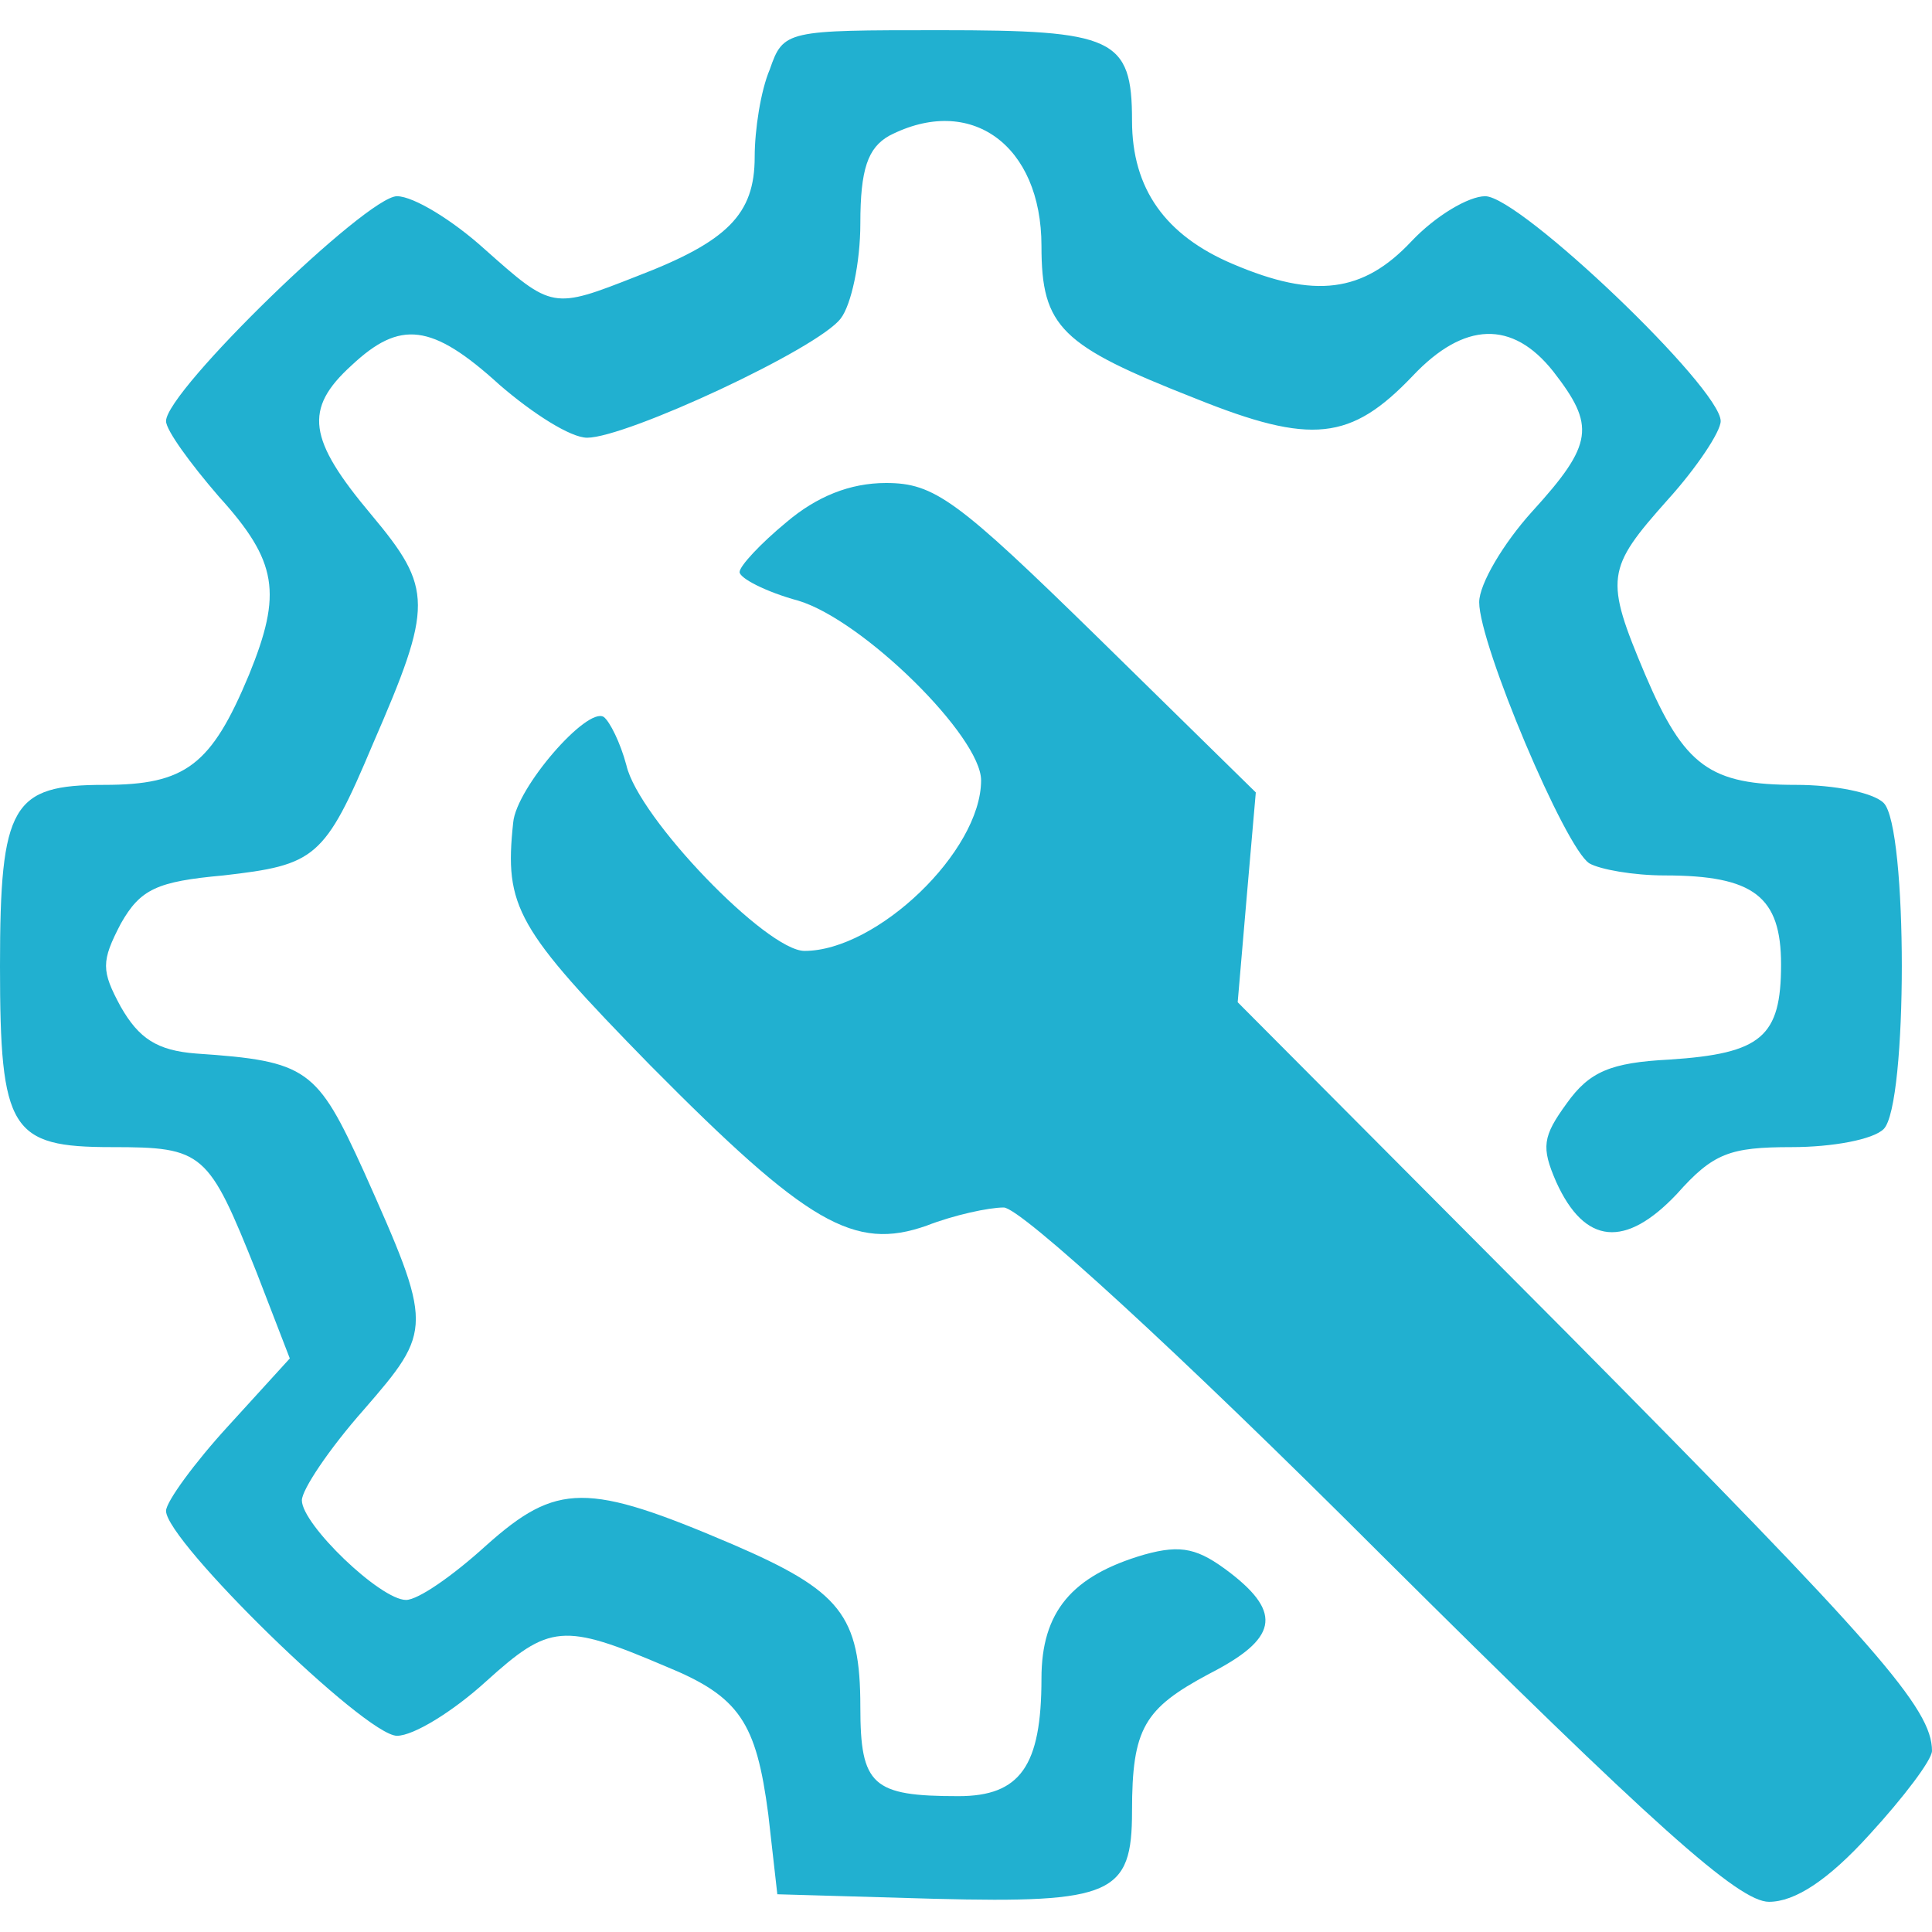
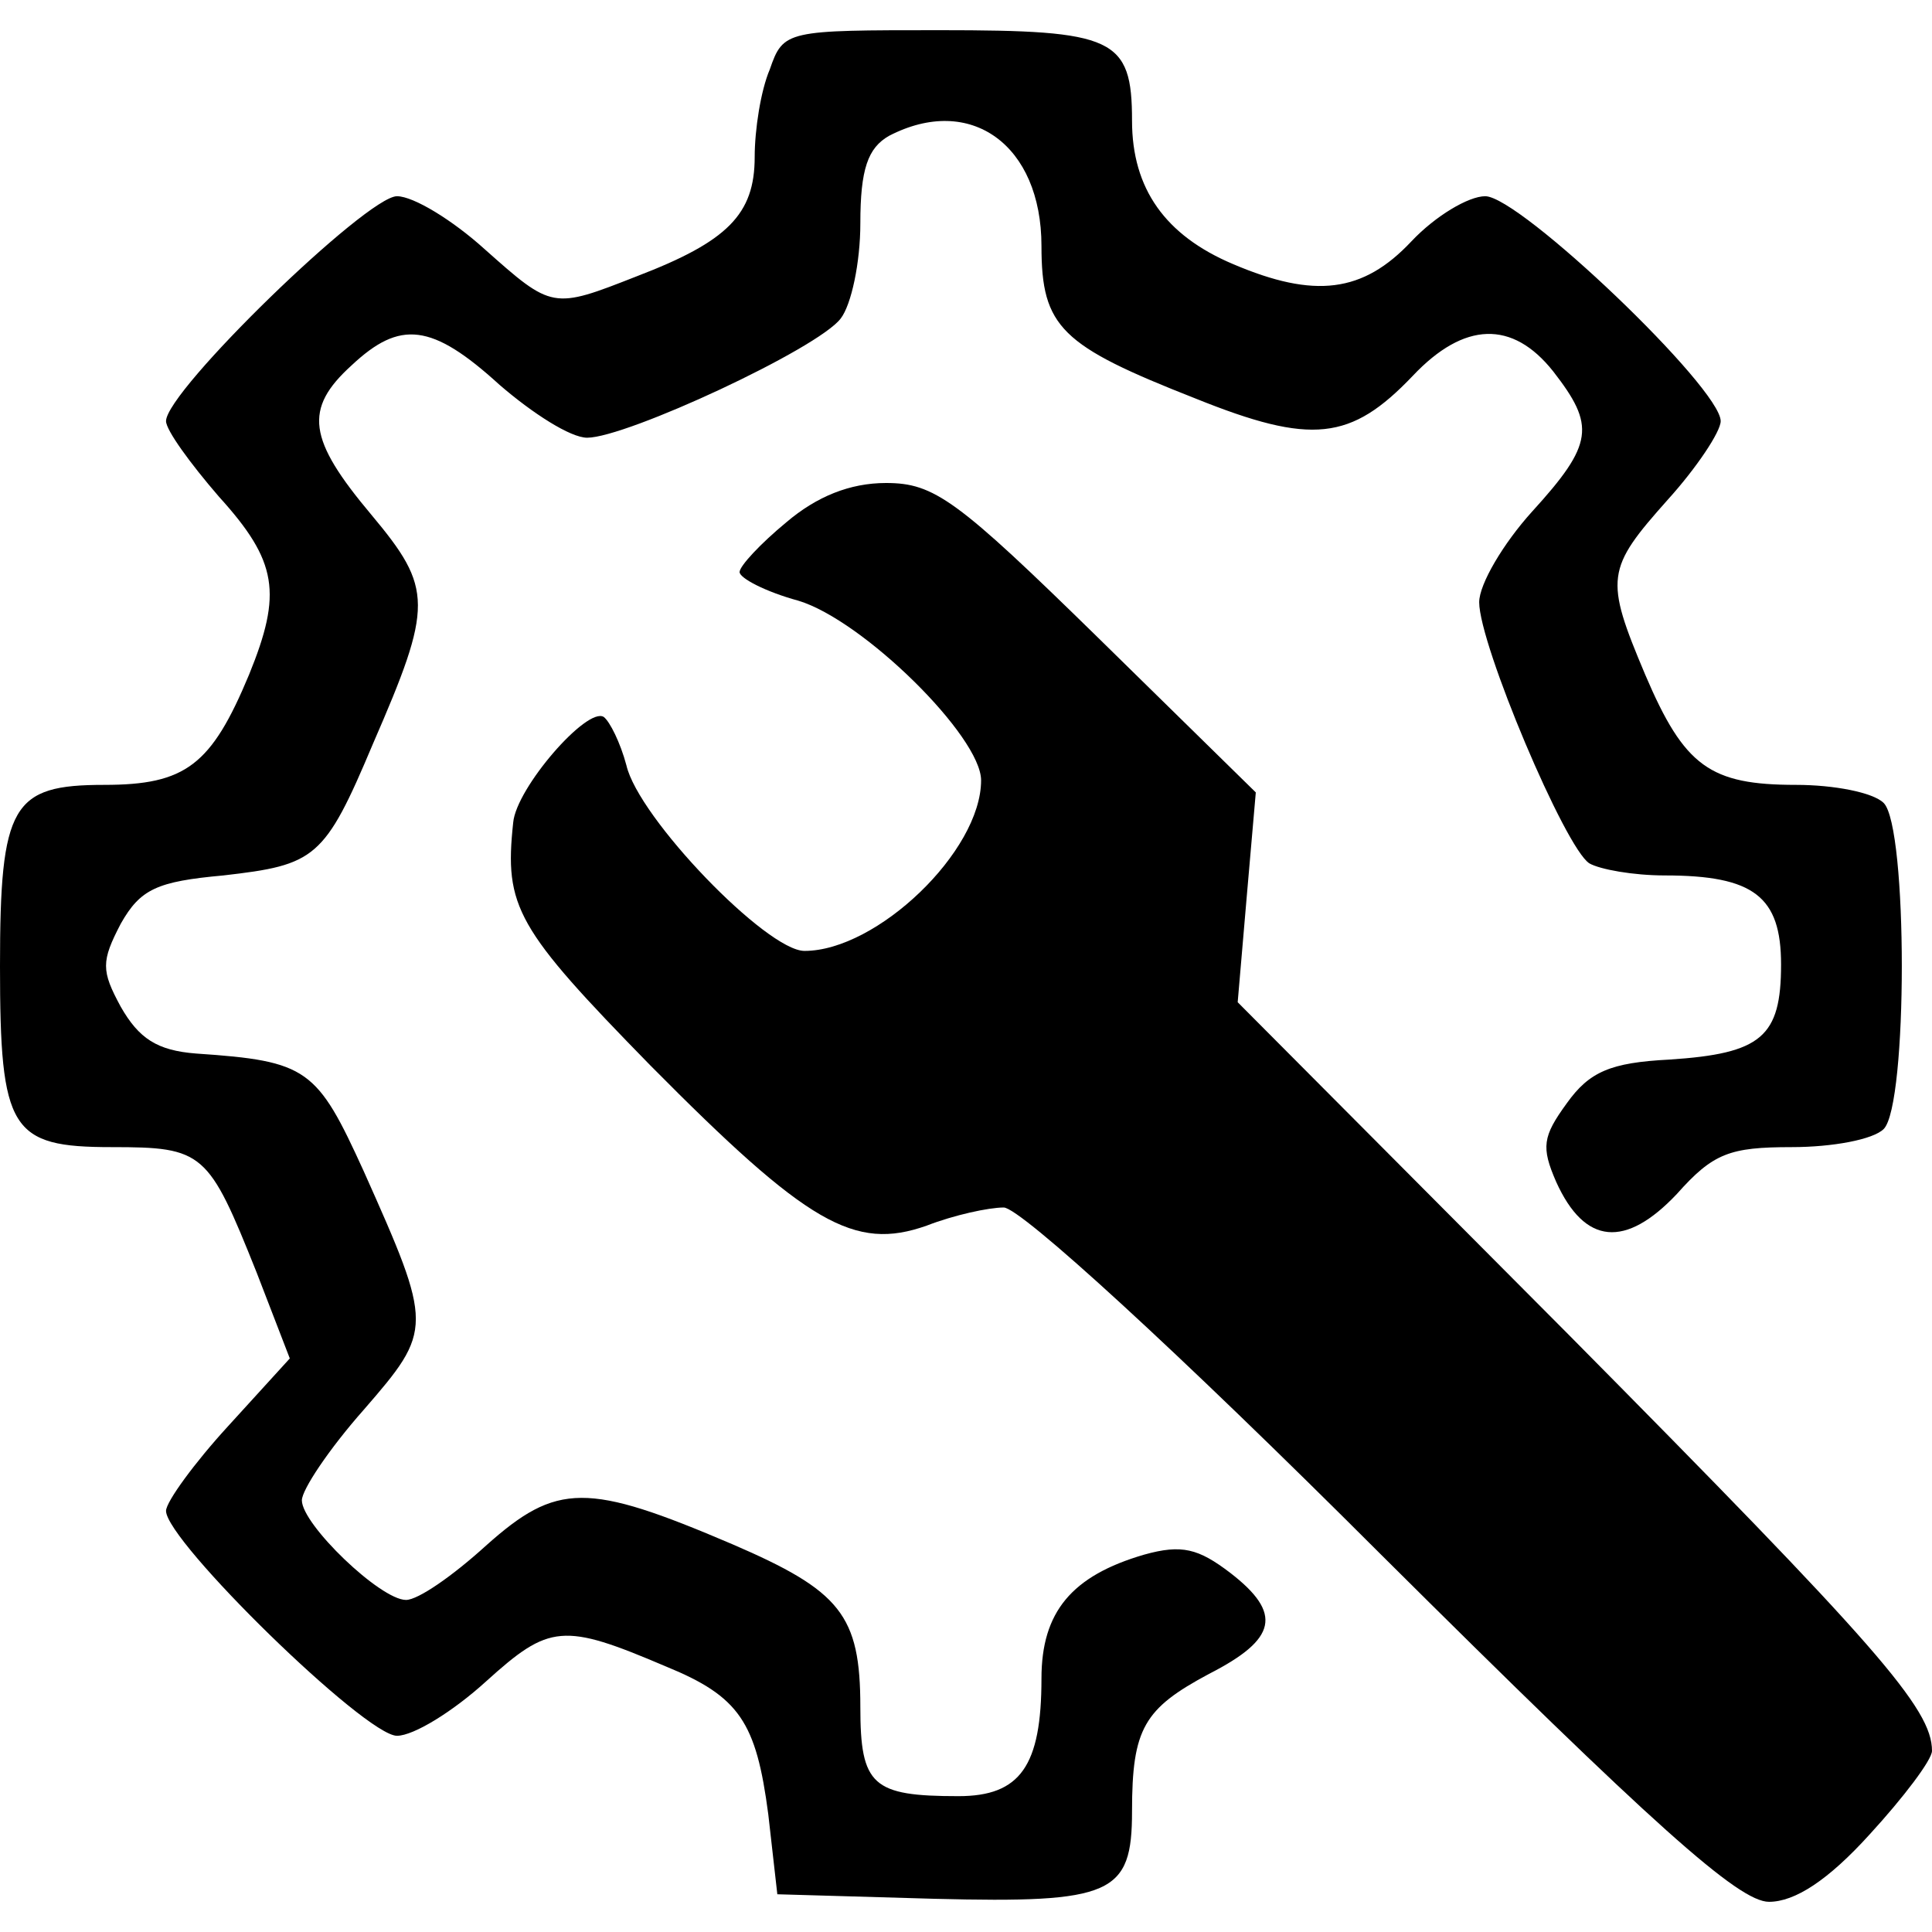
<svg xmlns="http://www.w3.org/2000/svg" version="1.0" width="128pt" height="128pt" viewBox="0 0 128 128" preserveAspectRatio="xMidYMid meet">
-   <g transform="translate(0,128) scale(0.1,-0.1)" fill="#21b0d0" stroke="none">
+   <g transform="translate(0,128) scale(0.1,-0.1)" fill="#000" stroke="none">
    <path d="M510 1234 c-6 -14 -10 -40 -10 -58 0 -38 -18 -56 -78 -79 -56 -22 -56 -22 -101 18 -21 19 -47 35 -58 35 -20 0 -153 -129 -153 -149 0 -6 16 -28 35 -50 39 -43 42 -64 20 -118 -25 -60 -42 -73 -96 -73 -61 0 -69 -13 -69 -120 0 -109 7 -120 74 -120 61 0 64 -3 96 -83 l22 -57 -41 -45 c-22 -24 -41 -50 -41 -56 0 -20 132 -149 153 -149 11 0 37 16 59 36 42 38 51 39 119 10 49 -20 60 -37 68 -98 l6 -53 104 -3 c118 -3 131 3 131 58 0 55 8 68 51 91 45 23 49 40 14 67 -21 16 -32 19 -57 12 -48 -14 -68 -38 -68 -82 0 -58 -14 -78 -55 -78 -57 0 -65 7 -65 59 0 61 -13 77 -85 108 -96 41 -116 41 -163 -1 -22 -20 -45 -36 -53 -36 -17 0 -69 50 -69 66 0 7 18 34 41 60 46 53 46 55 0 158 -31 68 -37 73 -111 78 -26 2 -38 10 -50 31 -13 24 -13 30 0 55 13 23 24 28 68 32 61 7 67 11 99 87 40 92 40 103 -1 152 -42 50 -45 70 -13 99 32 30 53 28 98 -13 22 -19 47 -35 58 -35 26 0 153 59 168 79 7 9 13 37 13 63 0 36 5 50 19 58 54 28 101 -6 101 -73 0 -54 13 -66 102 -101 77 -31 103 -28 144 15 34 36 66 37 93 3 28 -36 27 -48 -14 -93 -19 -21 -35 -48 -35 -60 0 -28 57 -163 73 -173 7 -4 29 -8 50 -8 59 0 77 -14 77 -59 0 -48 -13 -59 -74 -63 -39 -2 -53 -8 -68 -29 -16 -22 -17 -29 -7 -52 19 -42 46 -44 80 -8 24 27 35 31 76 31 27 0 54 5 61 12 16 16 16 200 0 216 -7 7 -33 12 -58 12 -57 0 -74 12 -100 73 -27 64 -26 70 15 116 19 21 35 45 35 52 0 22 -133 149 -156 149 -11 0 -33 -13 -49 -30 -32 -34 -64 -38 -118 -15 -45 19 -67 50 -67 95 0 55 -12 60 -127 60 -102 0 -104 0 -113 -26z" />
    <path d="M521 934 c-17 -14 -31 -29 -31 -33 0 -4 17 -13 39 -19 43 -13 121 -90 121 -119 0 -47 -69 -113 -117 -113 -25 0 -110 88 -118 123 -4 15 -11 29 -15 32 -11 7 -58 -47 -60 -70 -6 -56 2 -70 91 -161 104 -105 135 -123 183 -106 18 7 41 12 51 12 11 0 115 -95 250 -230 181 -180 237 -230 257 -230 17 0 39 14 67 45 22 24 41 49 41 55 0 28 -36 69 -241 276 l-219 220 6 70 6 69 -105 103 c-93 91 -108 102 -140 102 -24 0 -46 -9 -66 -26z" />
  </g>
</svg>
